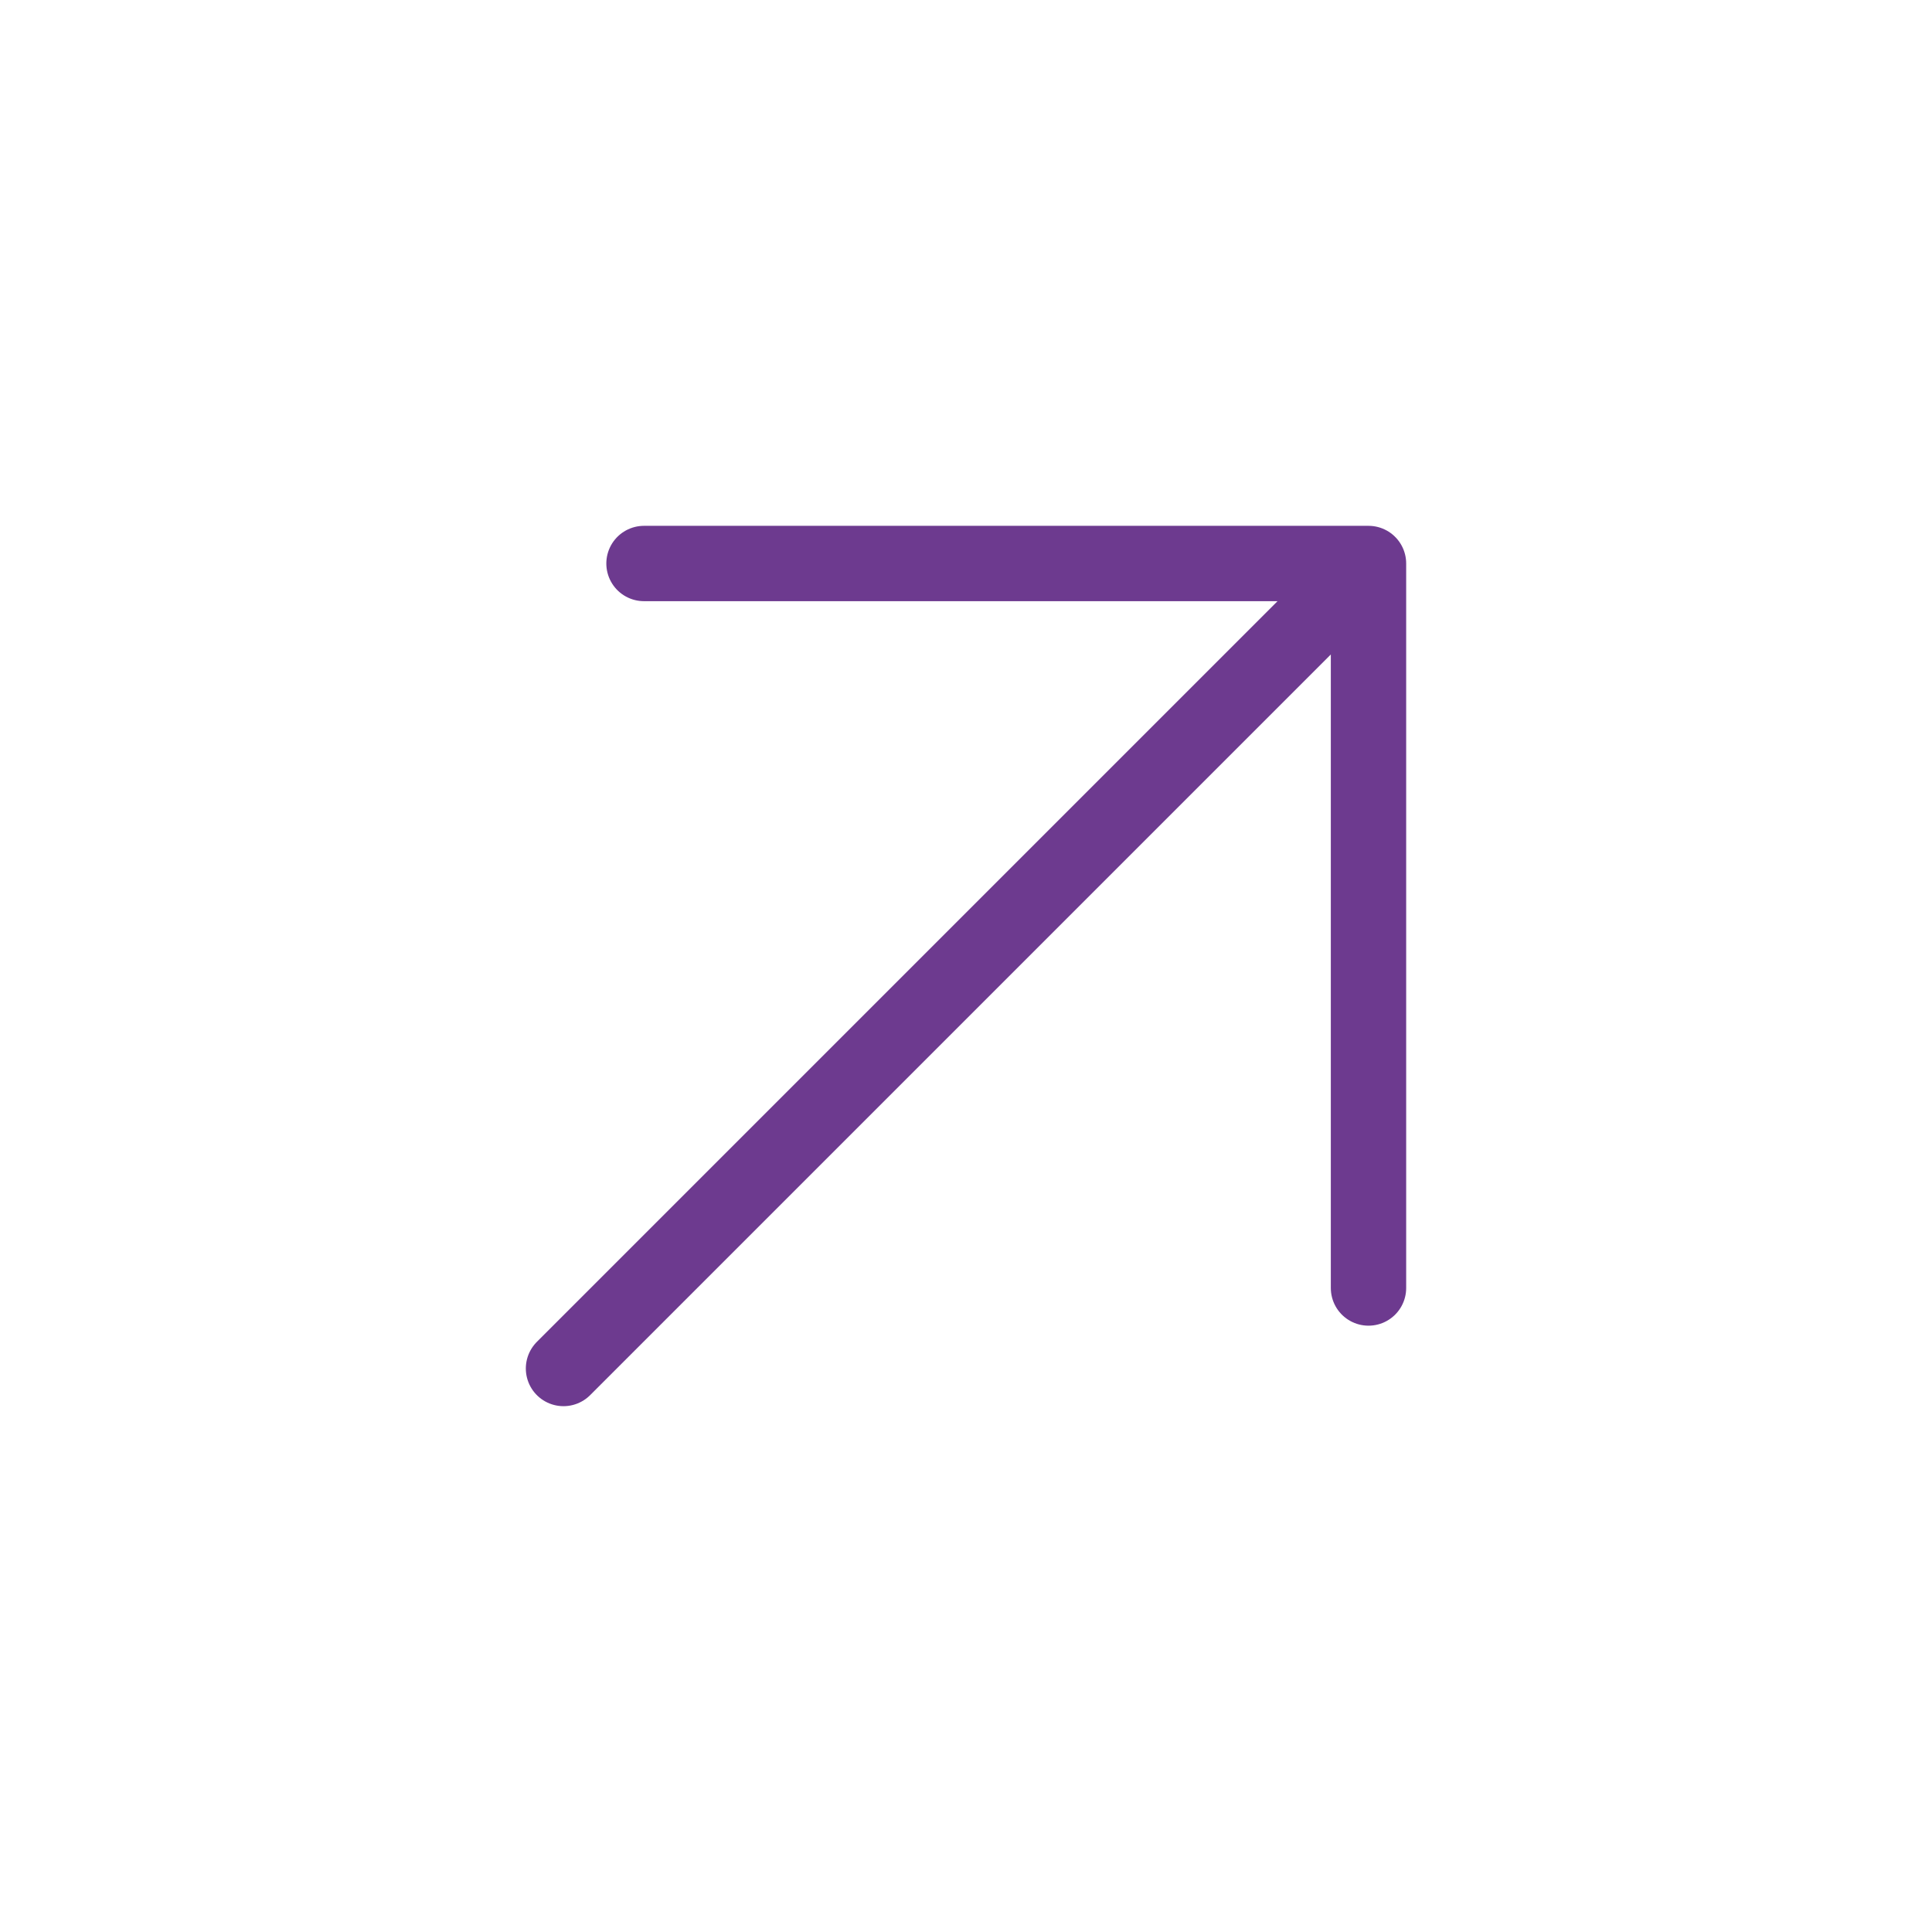
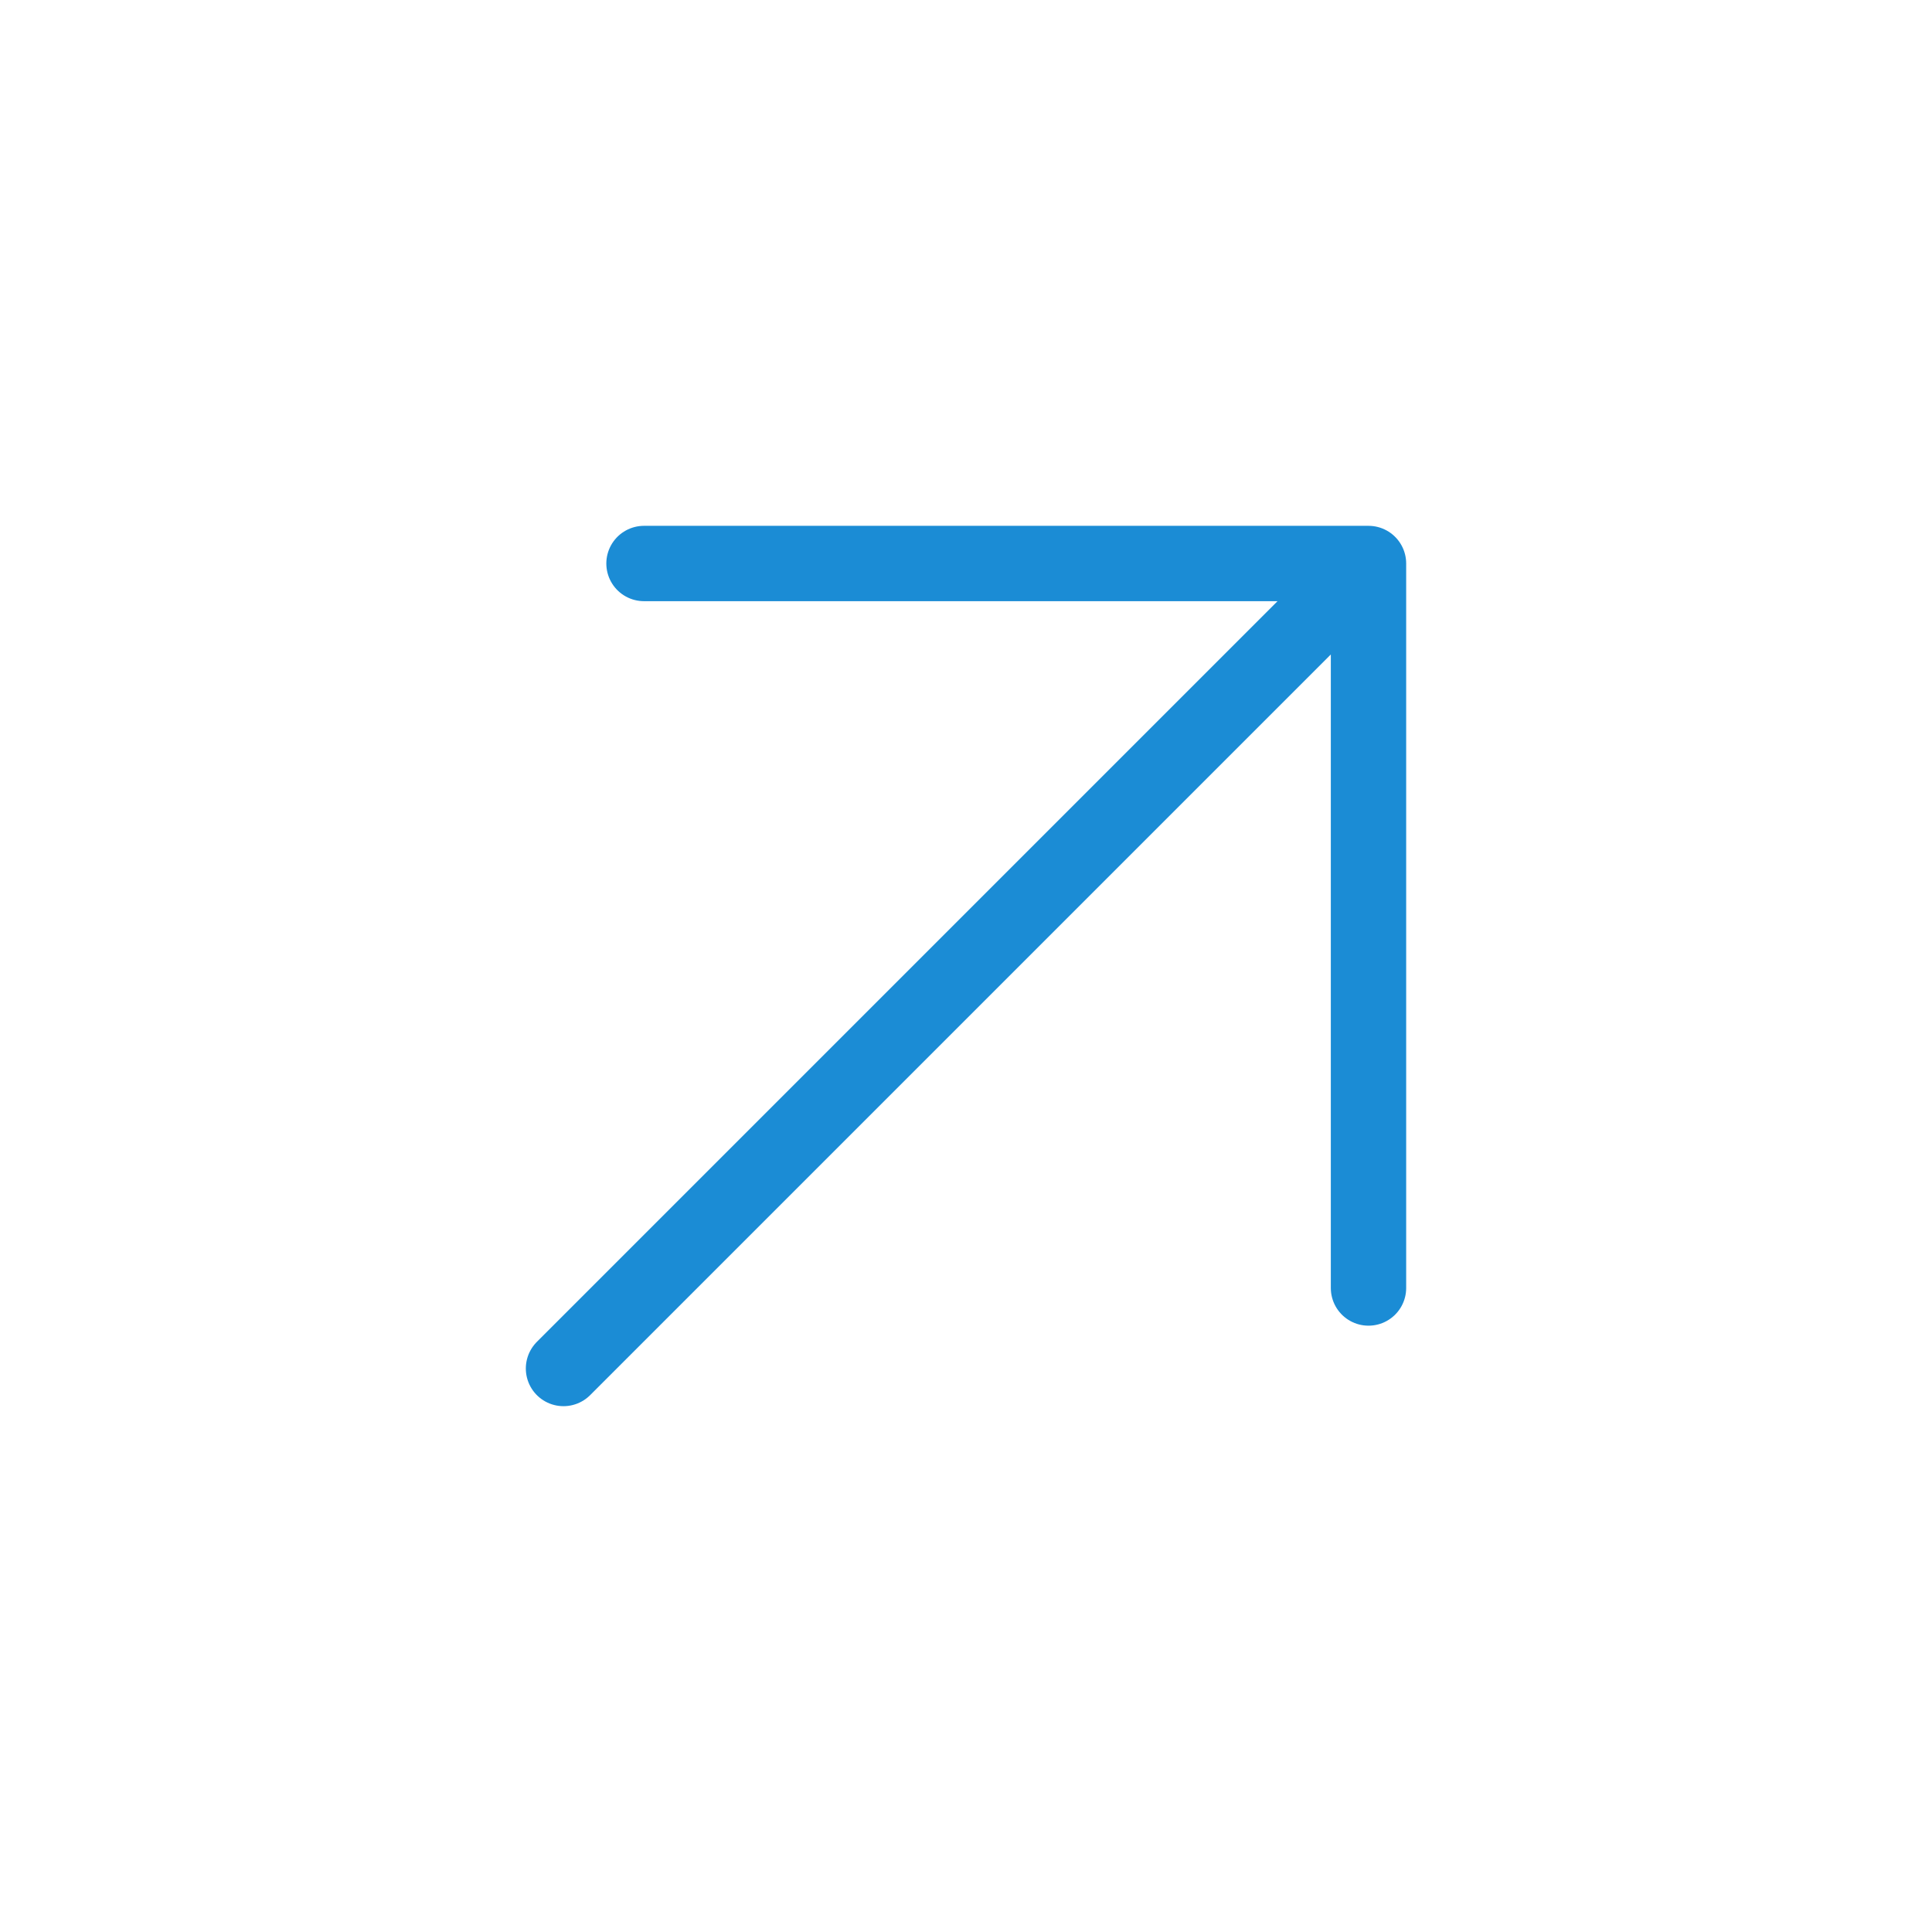
- <svg xmlns="http://www.w3.org/2000/svg" width="800px" height="800px" viewBox="0 0 24 24" fill="none" stroke="#6d3a8f">
+ <svg xmlns="http://www.w3.org/2000/svg" width="800px" height="800px" viewBox="0 0 24 24" fill="none" stroke="#1B8CD5">
  <g id="SVGRepo_bgCarrier" stroke-width="0" />
  <g id="SVGRepo_tracerCarrier" stroke-linecap="round" stroke-linejoin="round" />
  <g id="SVGRepo_iconCarrier">
-     <path d="M7 17L17 7M17 7H8M17 7V16" fill="#A2A2A2" stroke-width="0.936" stroke-linecap="round" stroke-linejoin="round" />
+     <path d="M7 17L17 7M17 7H8M17 7V16" fill="#1B8CD5" stroke-width="0.936" stroke-linecap="round" stroke-linejoin="round" />
  </g>
</svg>
